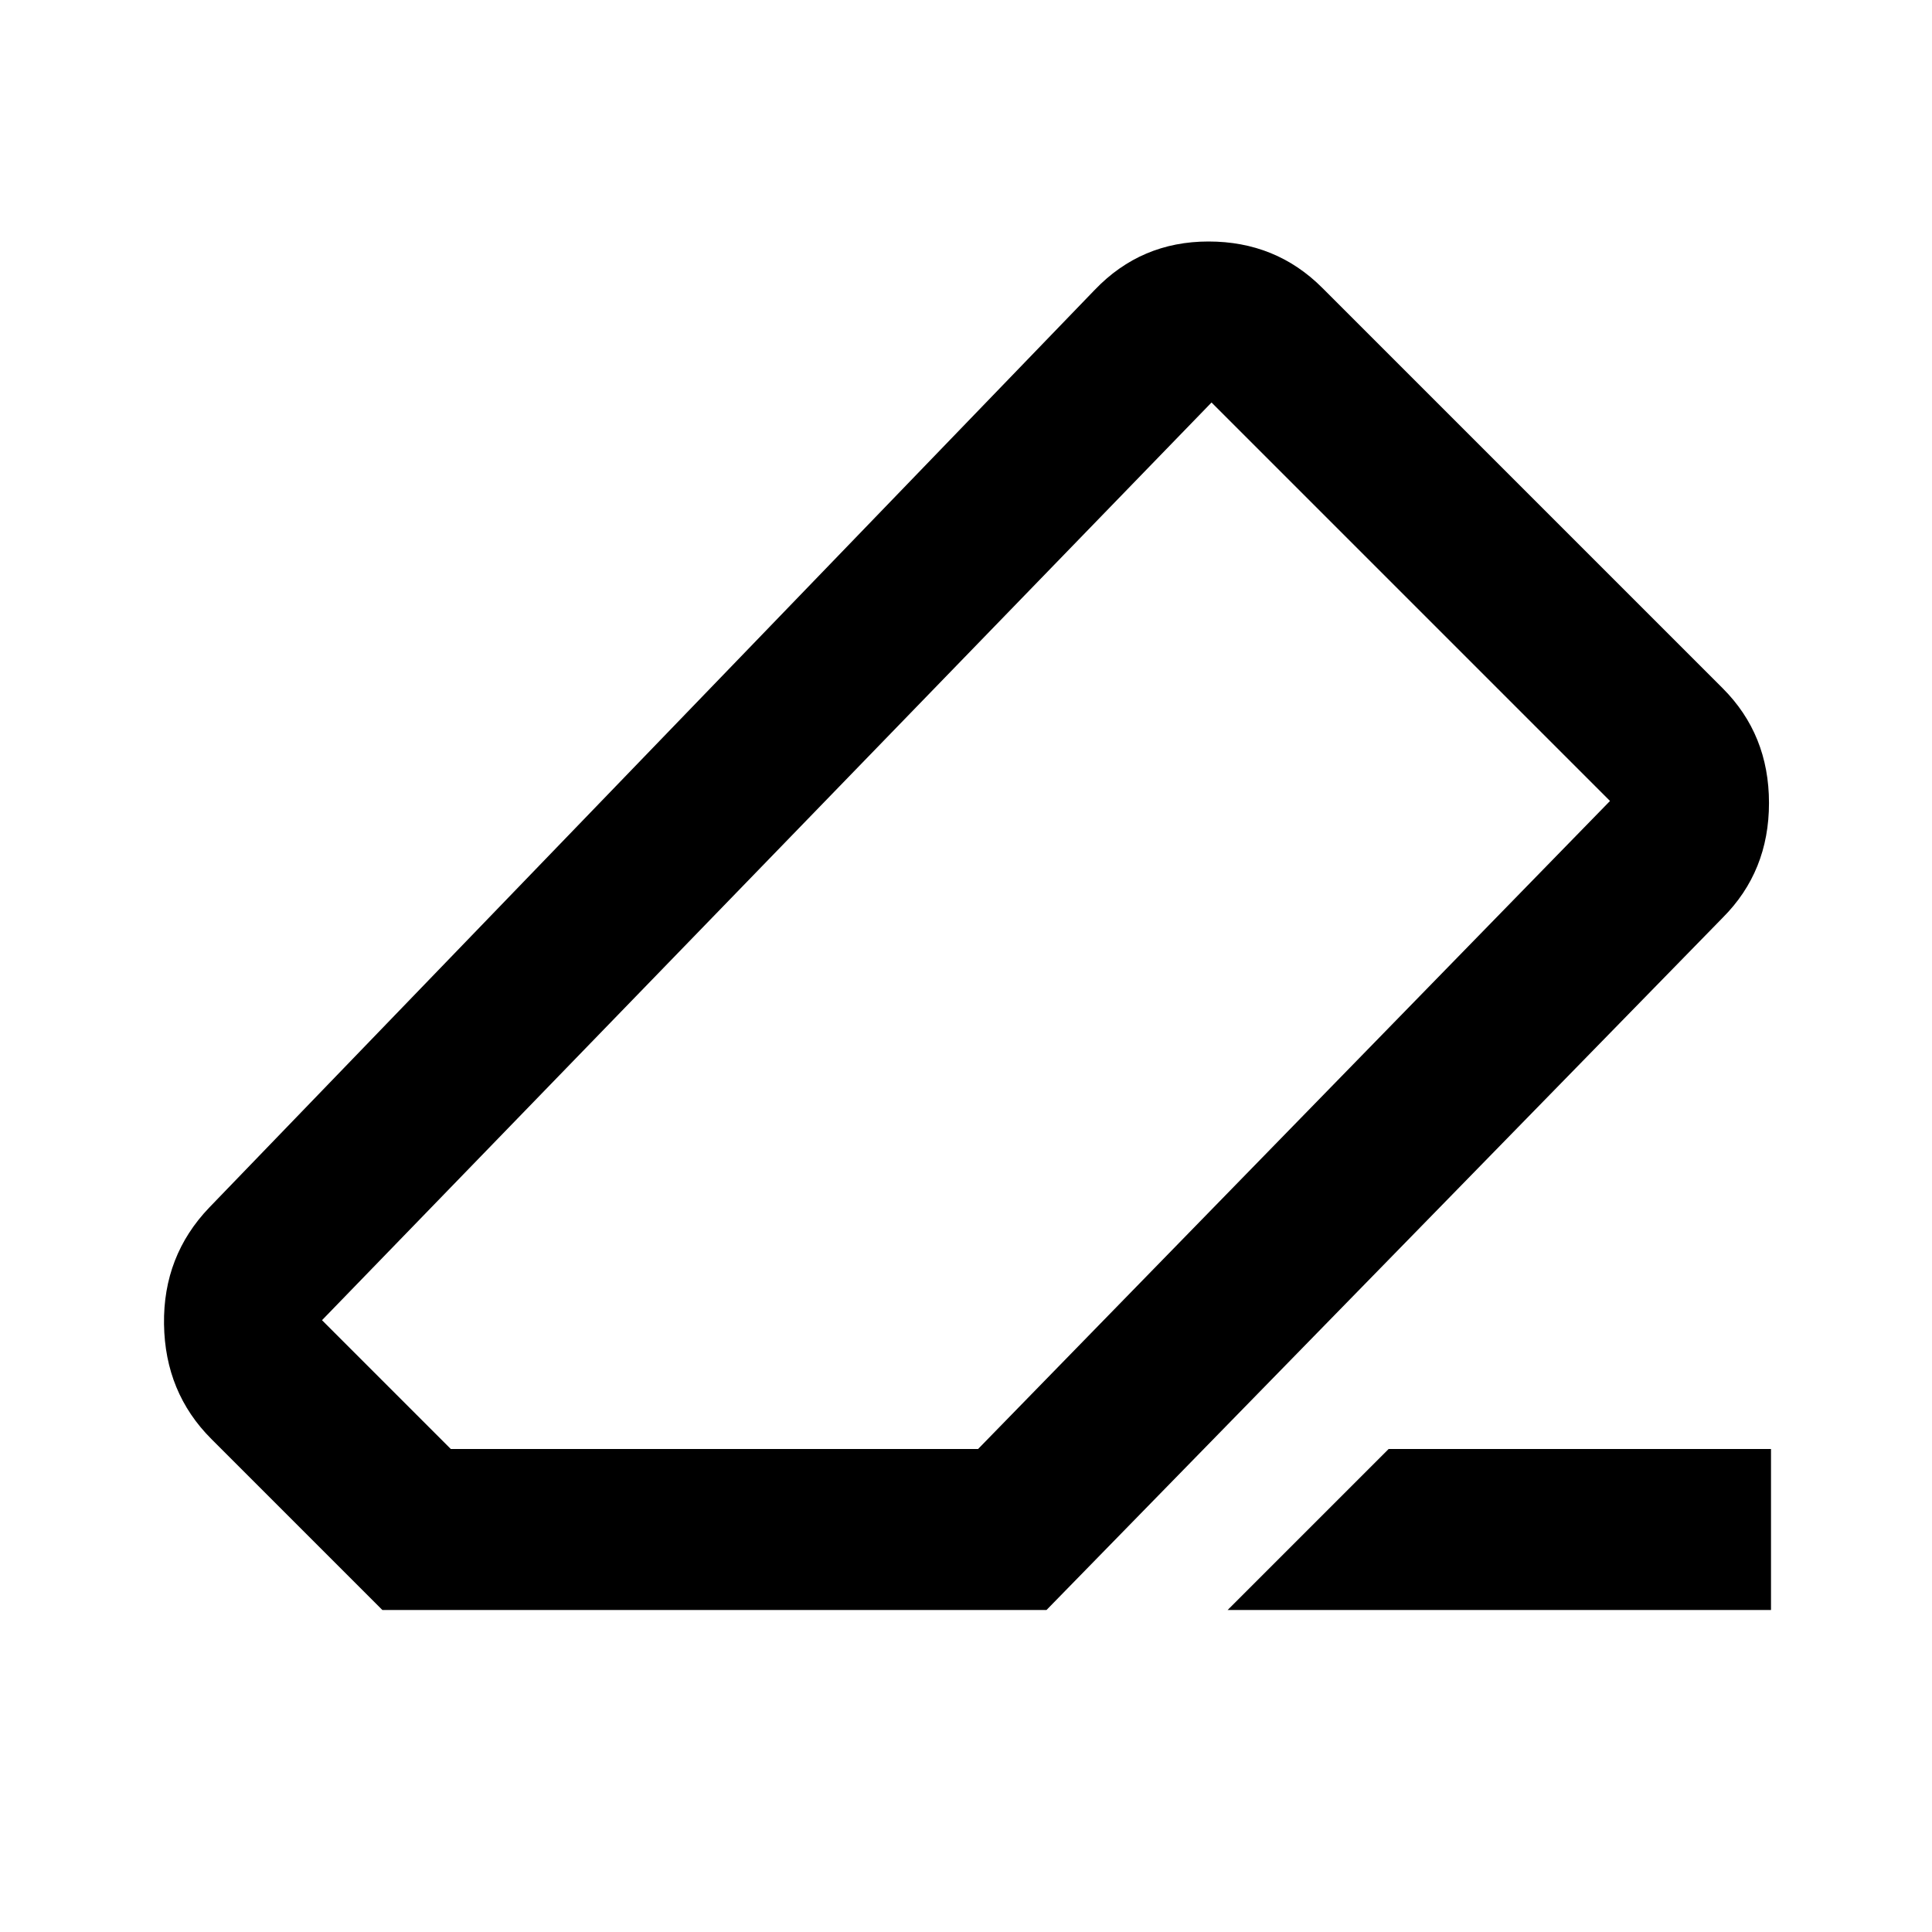
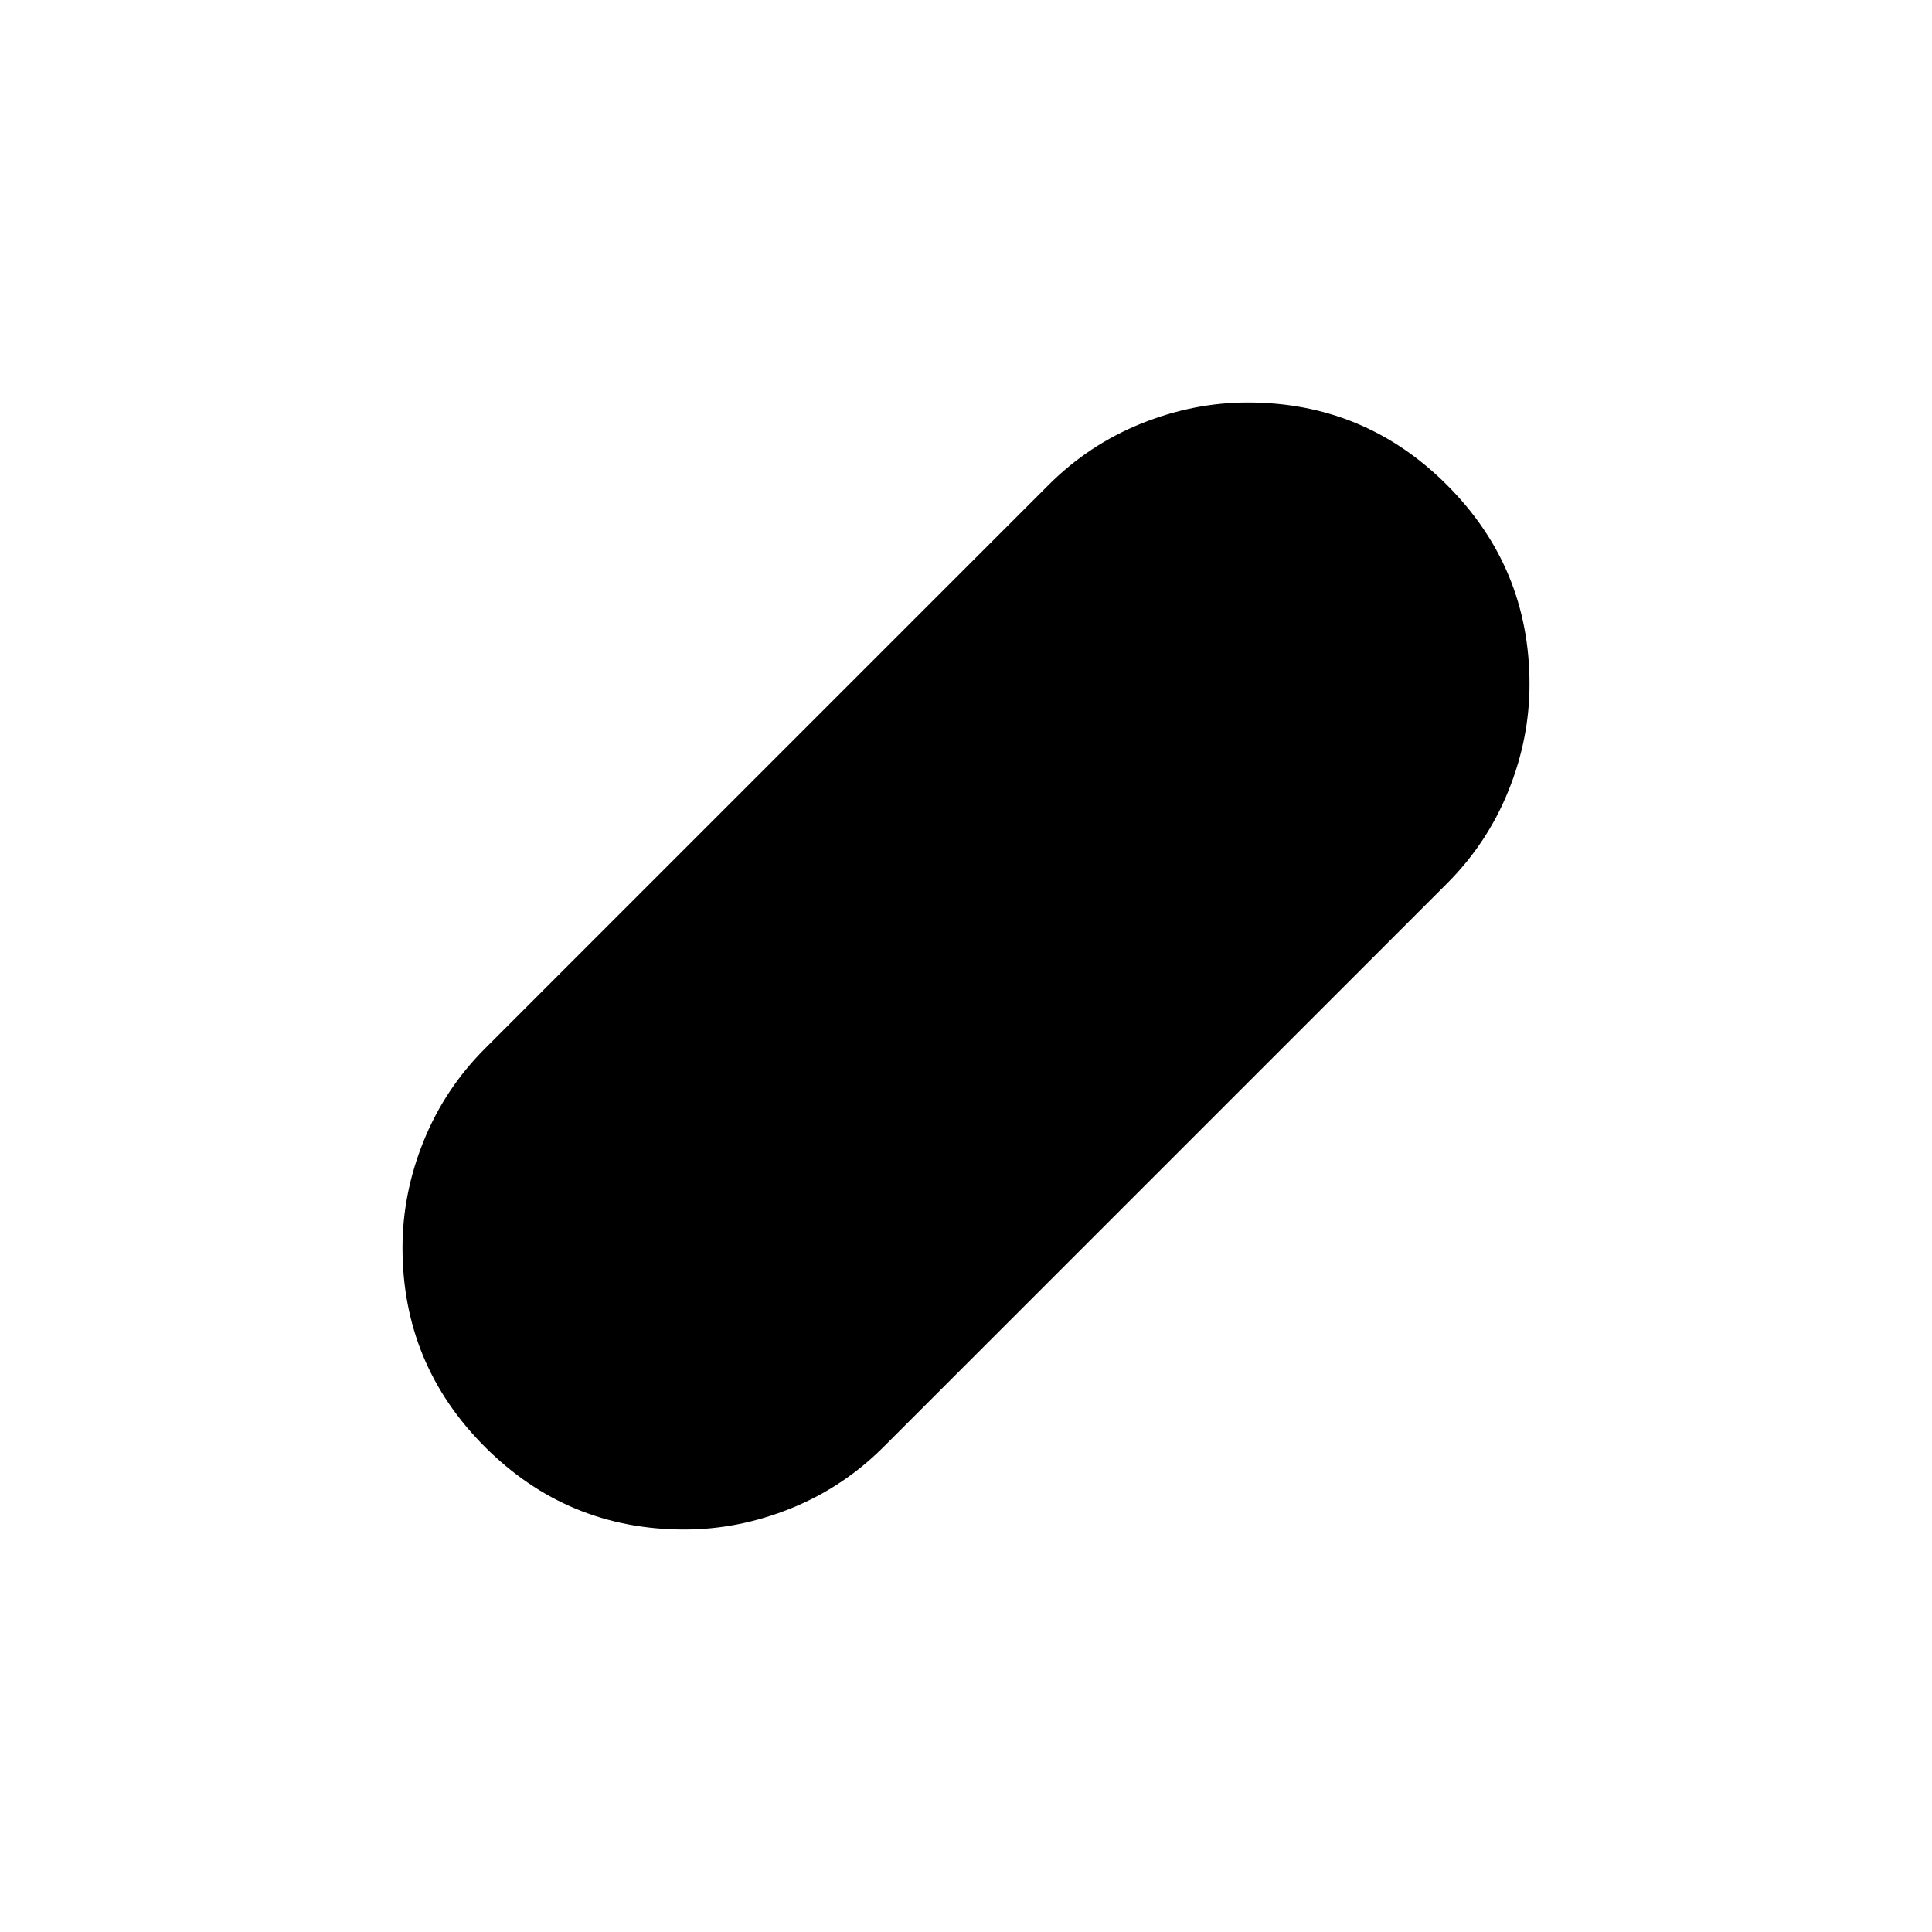
<svg xmlns="http://www.w3.org/2000/svg" height="24px" viewBox="0 -960 960 960" width="24px" fill="currentColor">
-   <path d="M690-240h190v80H610l80-80Zm-500 80-85-85q-23-23-23.5-57t22.5-58l440-456q23-24 56.5-24t56.5 23l199 199q23 23 23 57t-23 57L520-160H190Zm296-80 314-322-198-198-442 456 64 64h262Zm-6-240Z" />
+   <path d="M340-200q-58 0-99-41t-41-99q0-27 10.5-53t30.5-46l280-280q20-20 46-30.5t53-10.5q58 0 99 41t41 99q0 27-10.5 53T719-521L439-241q-20 20-46 30.5T340-200Z" />
</svg>
